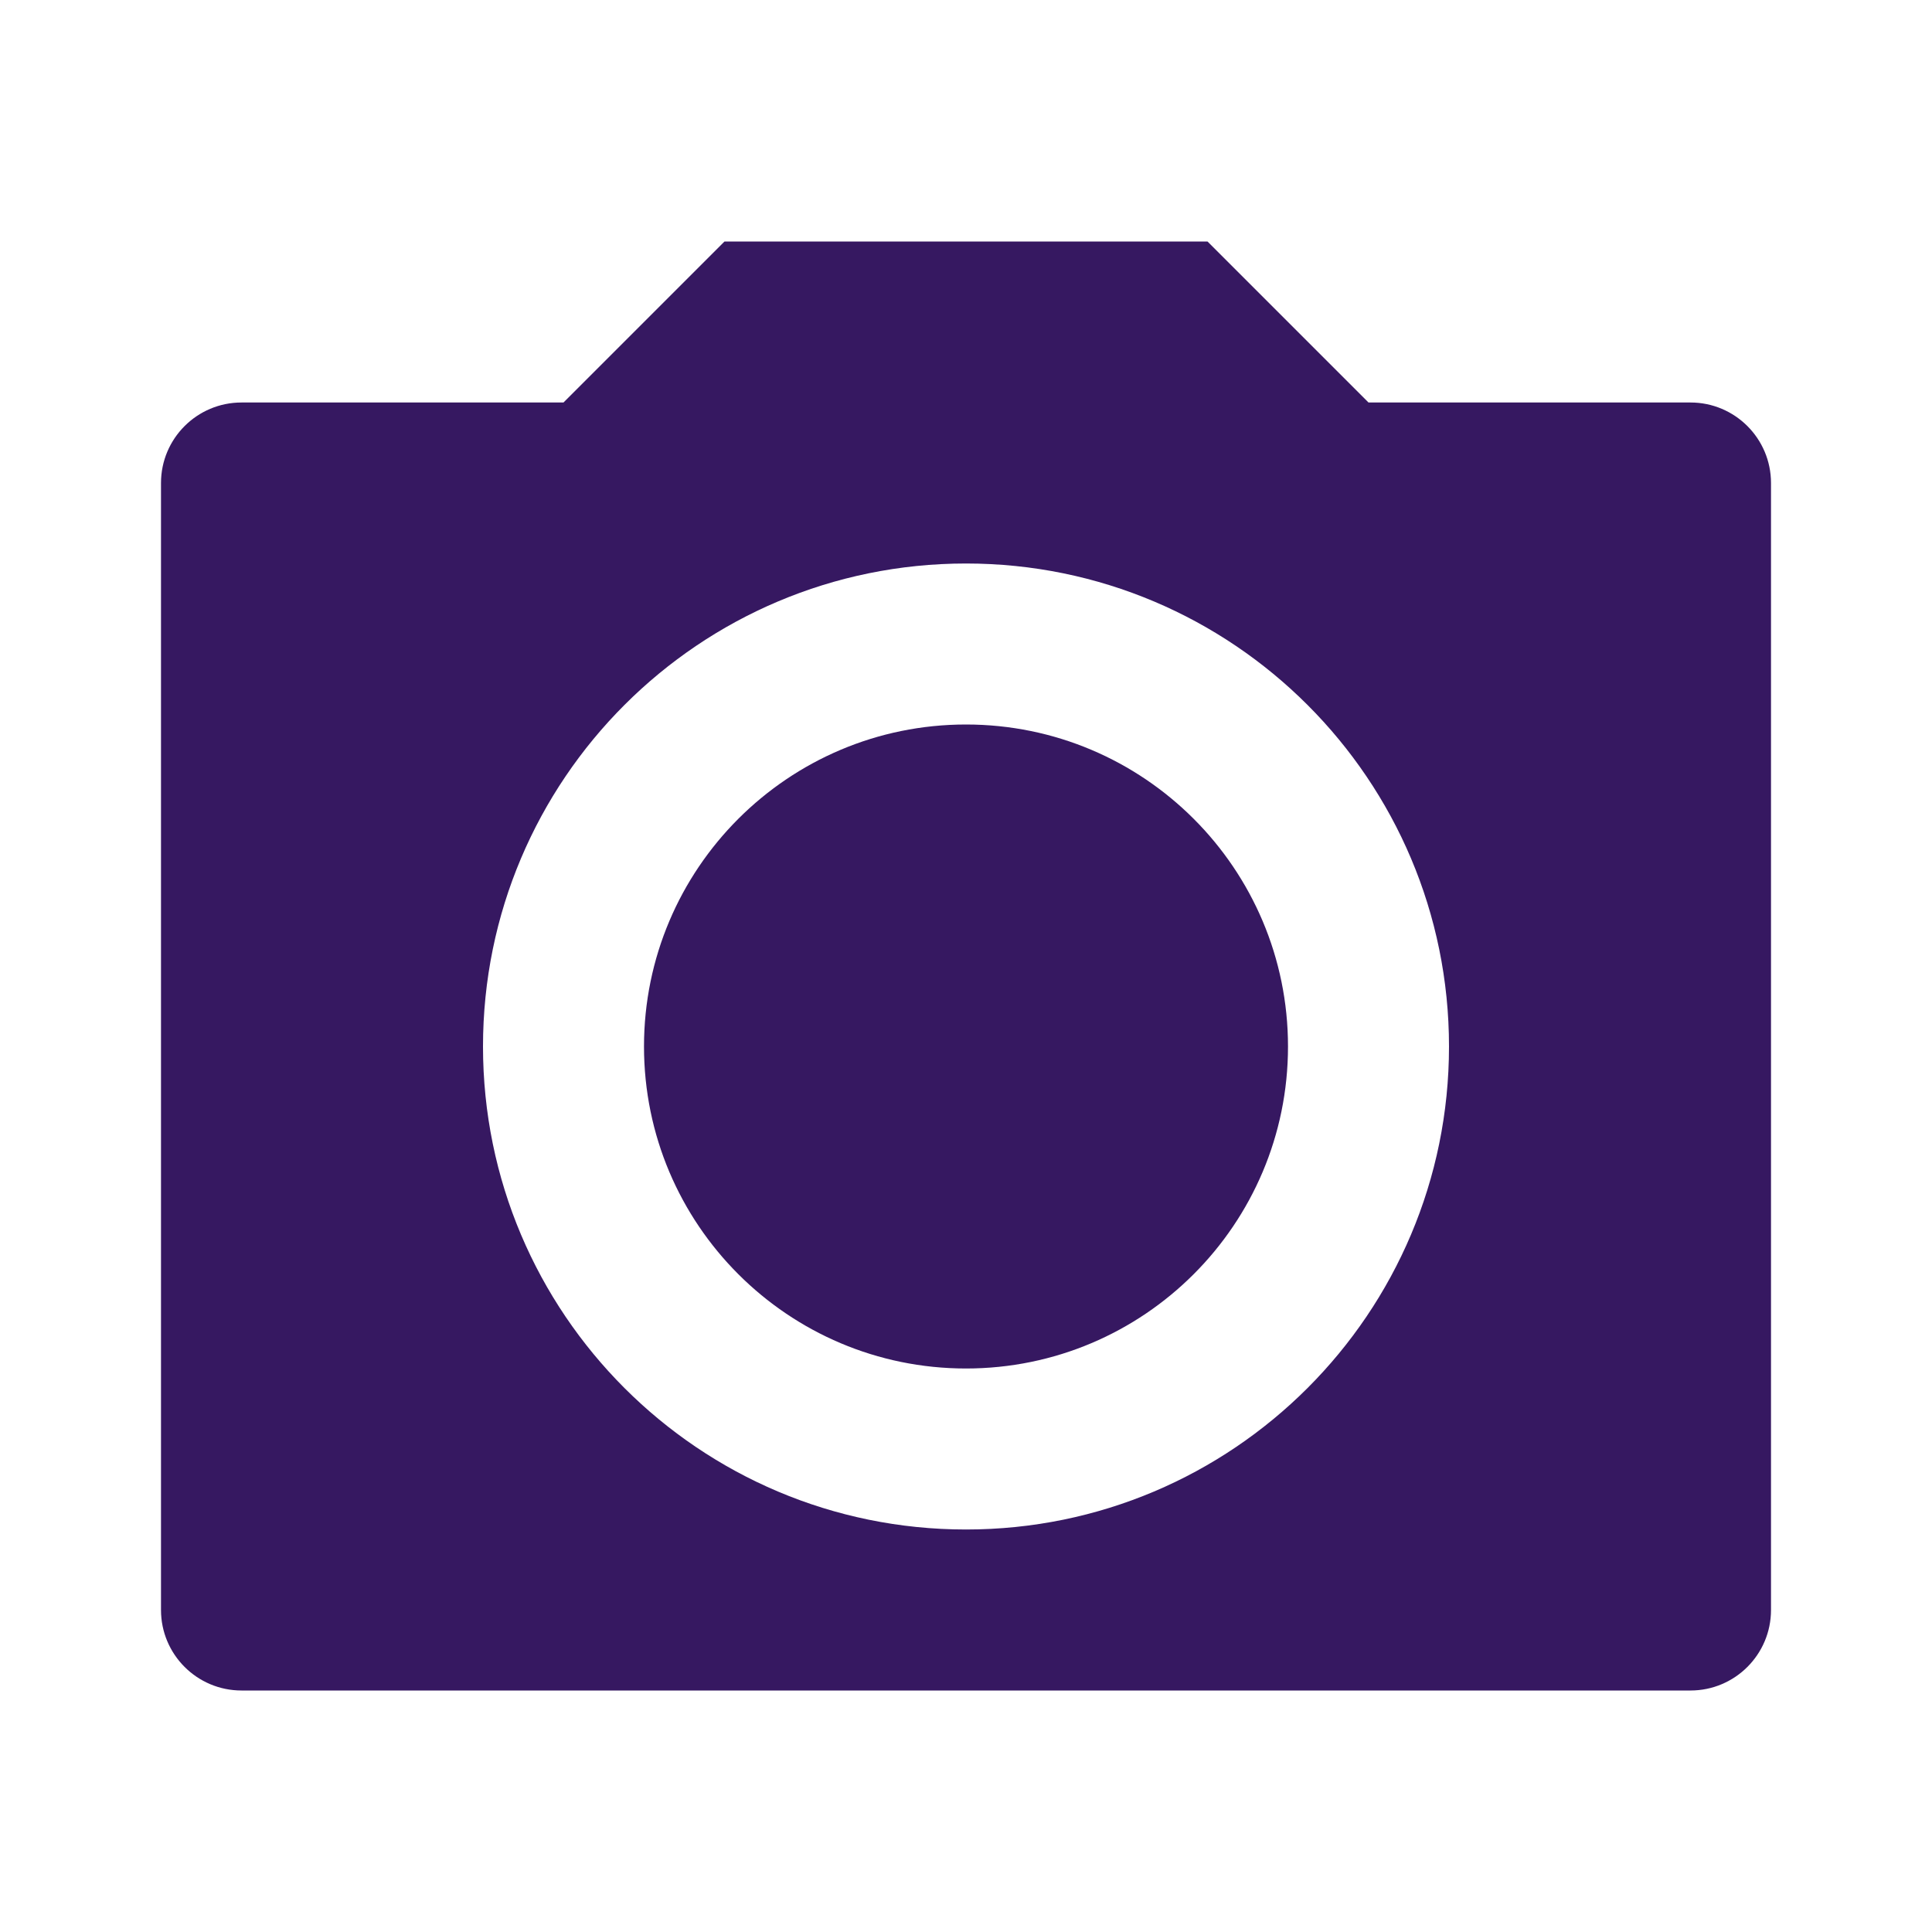
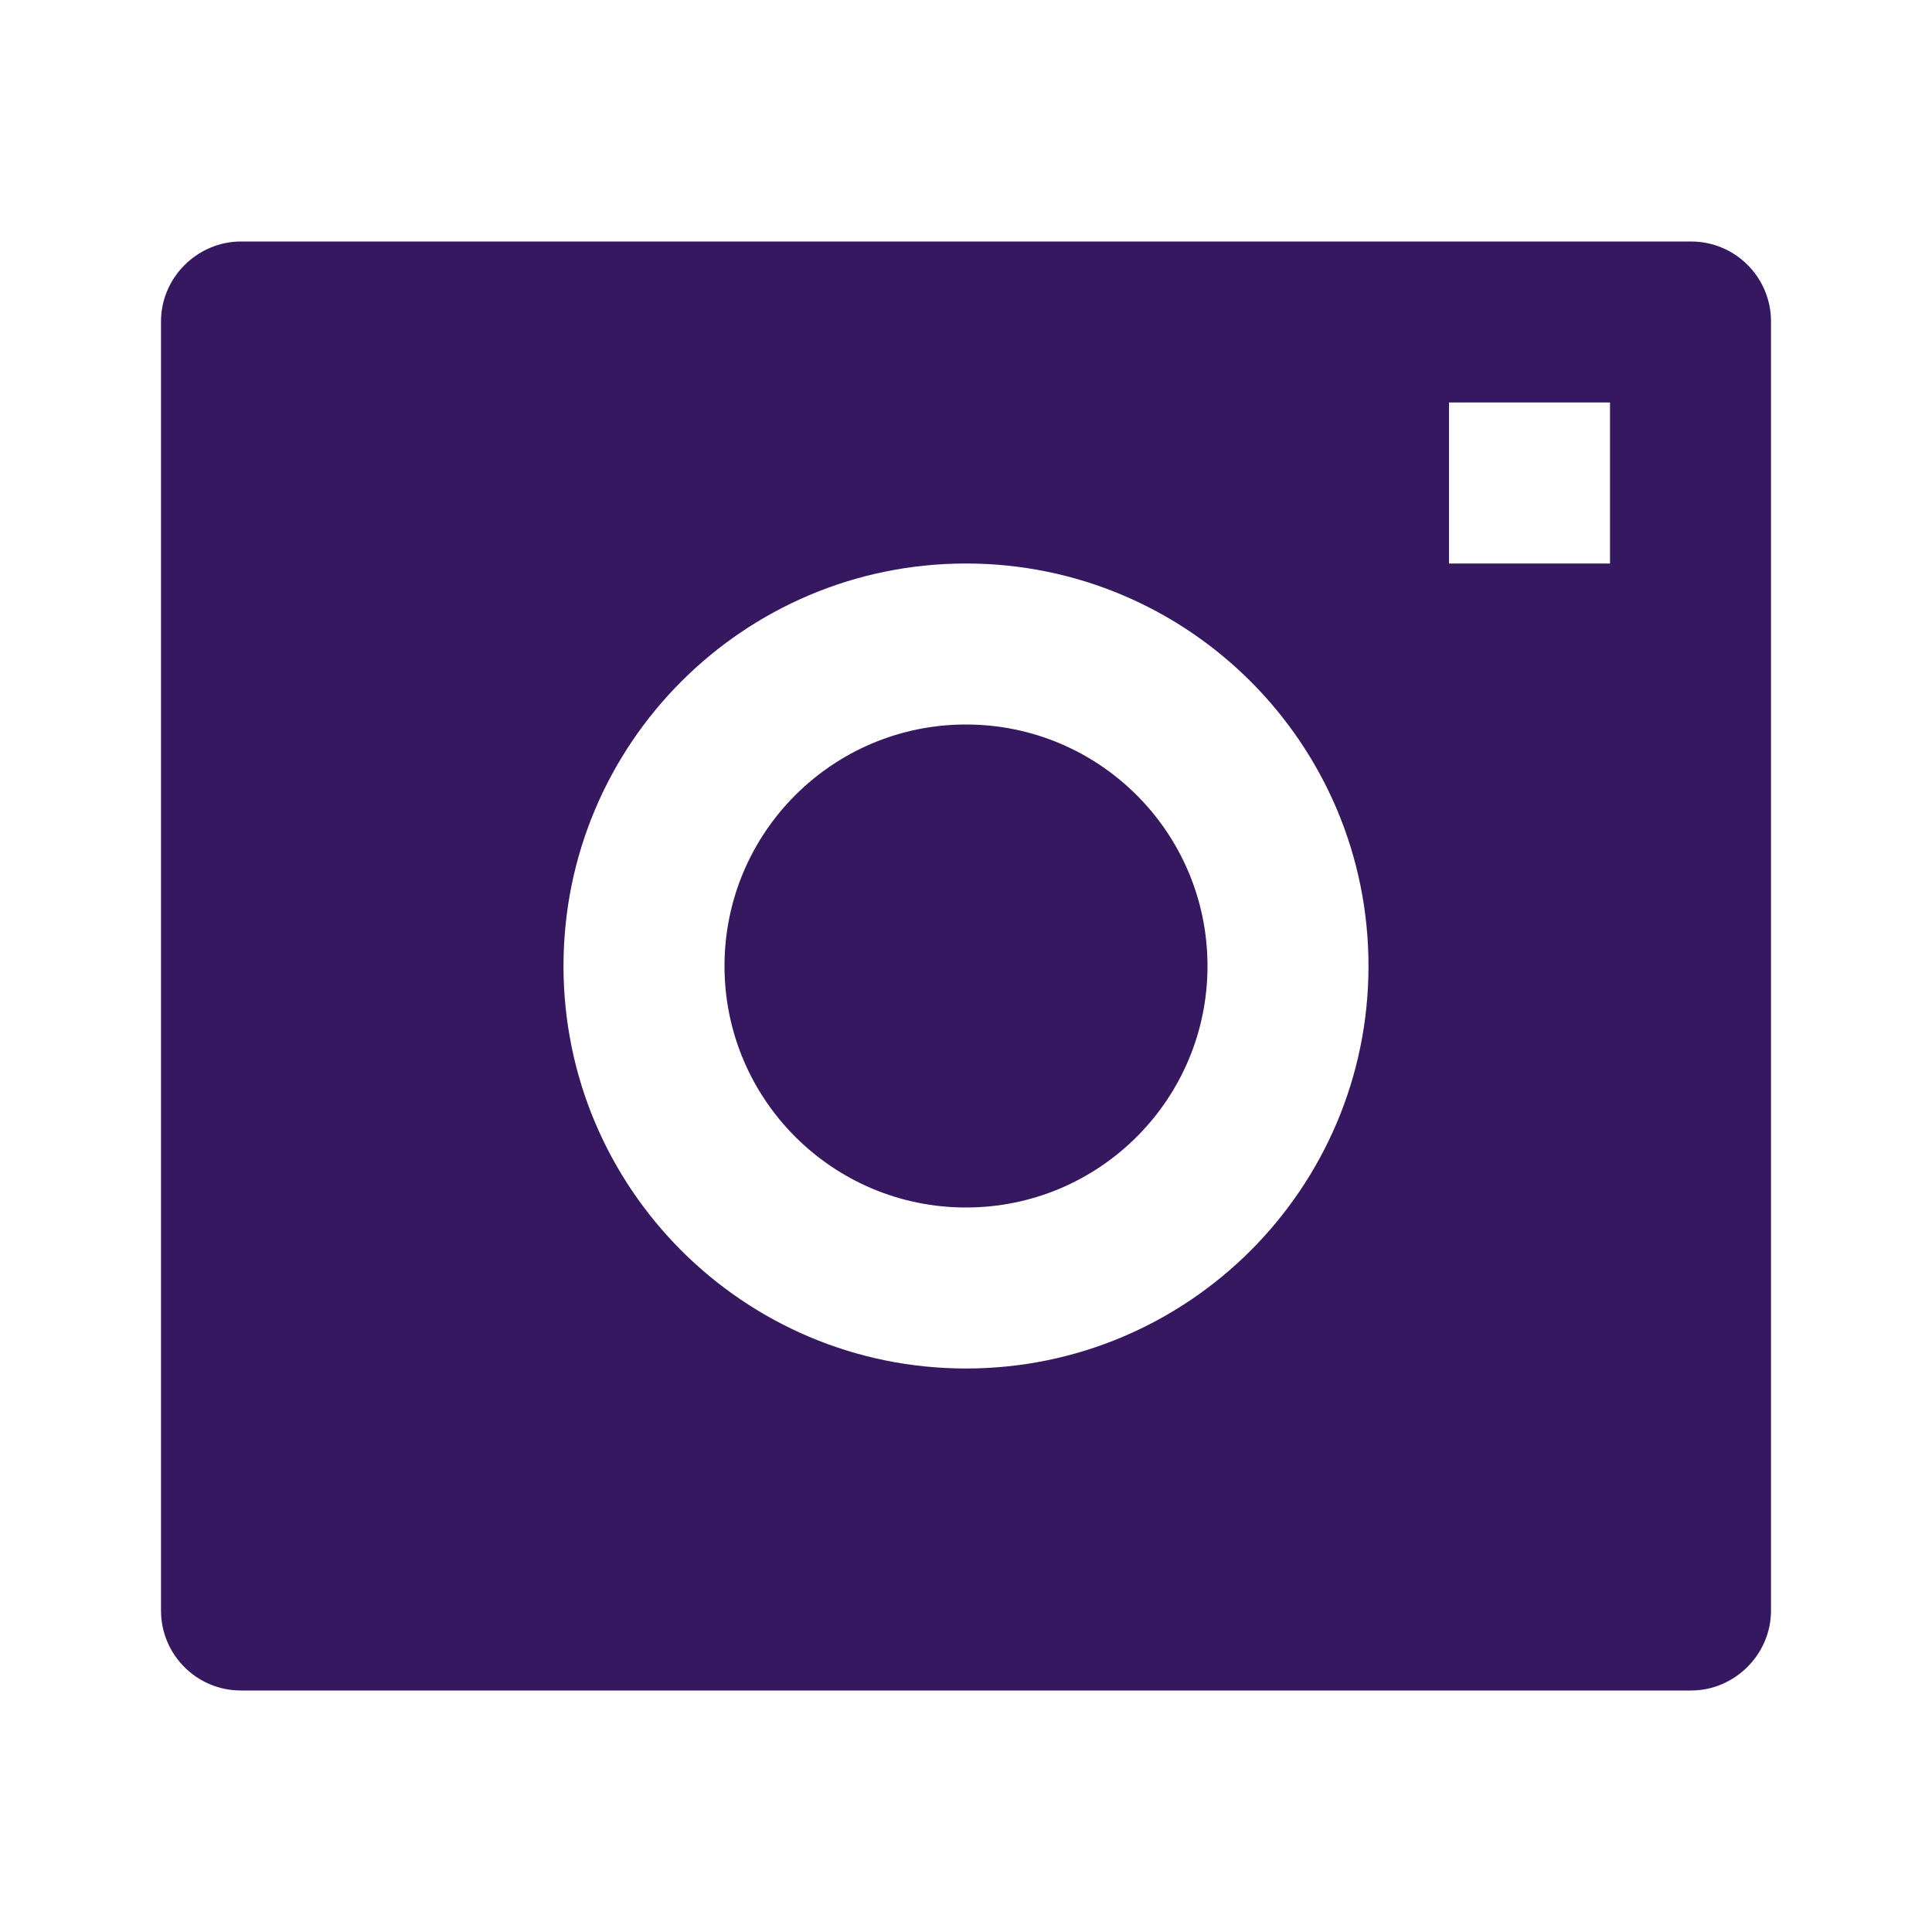
<svg xmlns="http://www.w3.org/2000/svg" viewBox="0 0 24 24">
-   <path d="M9 3H15L17 5H21C21.552 5 22 5.448 22 6V20C22 20.552 21.552 21 21 21H3C2.448 21 2 20.552 2 20V6C2 5.448 2.448 5 3 5H7L9 3ZM12 19C15.314 19 18 16.314 18 13C18 9.686 15.314 7 12 7C8.686 7 6 9.686 6 13C6 16.314 8.686 19 12 19ZM12 17C9.791 17 8 15.209 8 13C8 10.791 9.791 9 12 9C14.209 9 16 10.791 16 13C16 15.209 14.209 17 12 17Z" style="fill:rgba(54,24,97,1);" />
+   <path d="M2 3.993C2 3.445 2.455 3 2.992 3H21.008C21.556 3 22 3.445 22 3.993V20.007C22 20.555 21.545 21 21.008 21H2.992C2.444 21 2 20.555 2 20.007V3.993ZM12 15C10.343 15 9 13.657 9 12C9 10.343 10.343 9 12 9C13.657 9 15 10.343 15 12C15 13.657 13.657 15 12 15ZM12 17C14.761 17 17 14.761 17 12C17 9.239 14.761 7 12 7C9.239 7 7 9.239 7 12C7 14.761 9.239 17 12 17ZM18 5V7H20V5H18Z" style="fill:rgba(54,24,97,1);" />
</svg>
